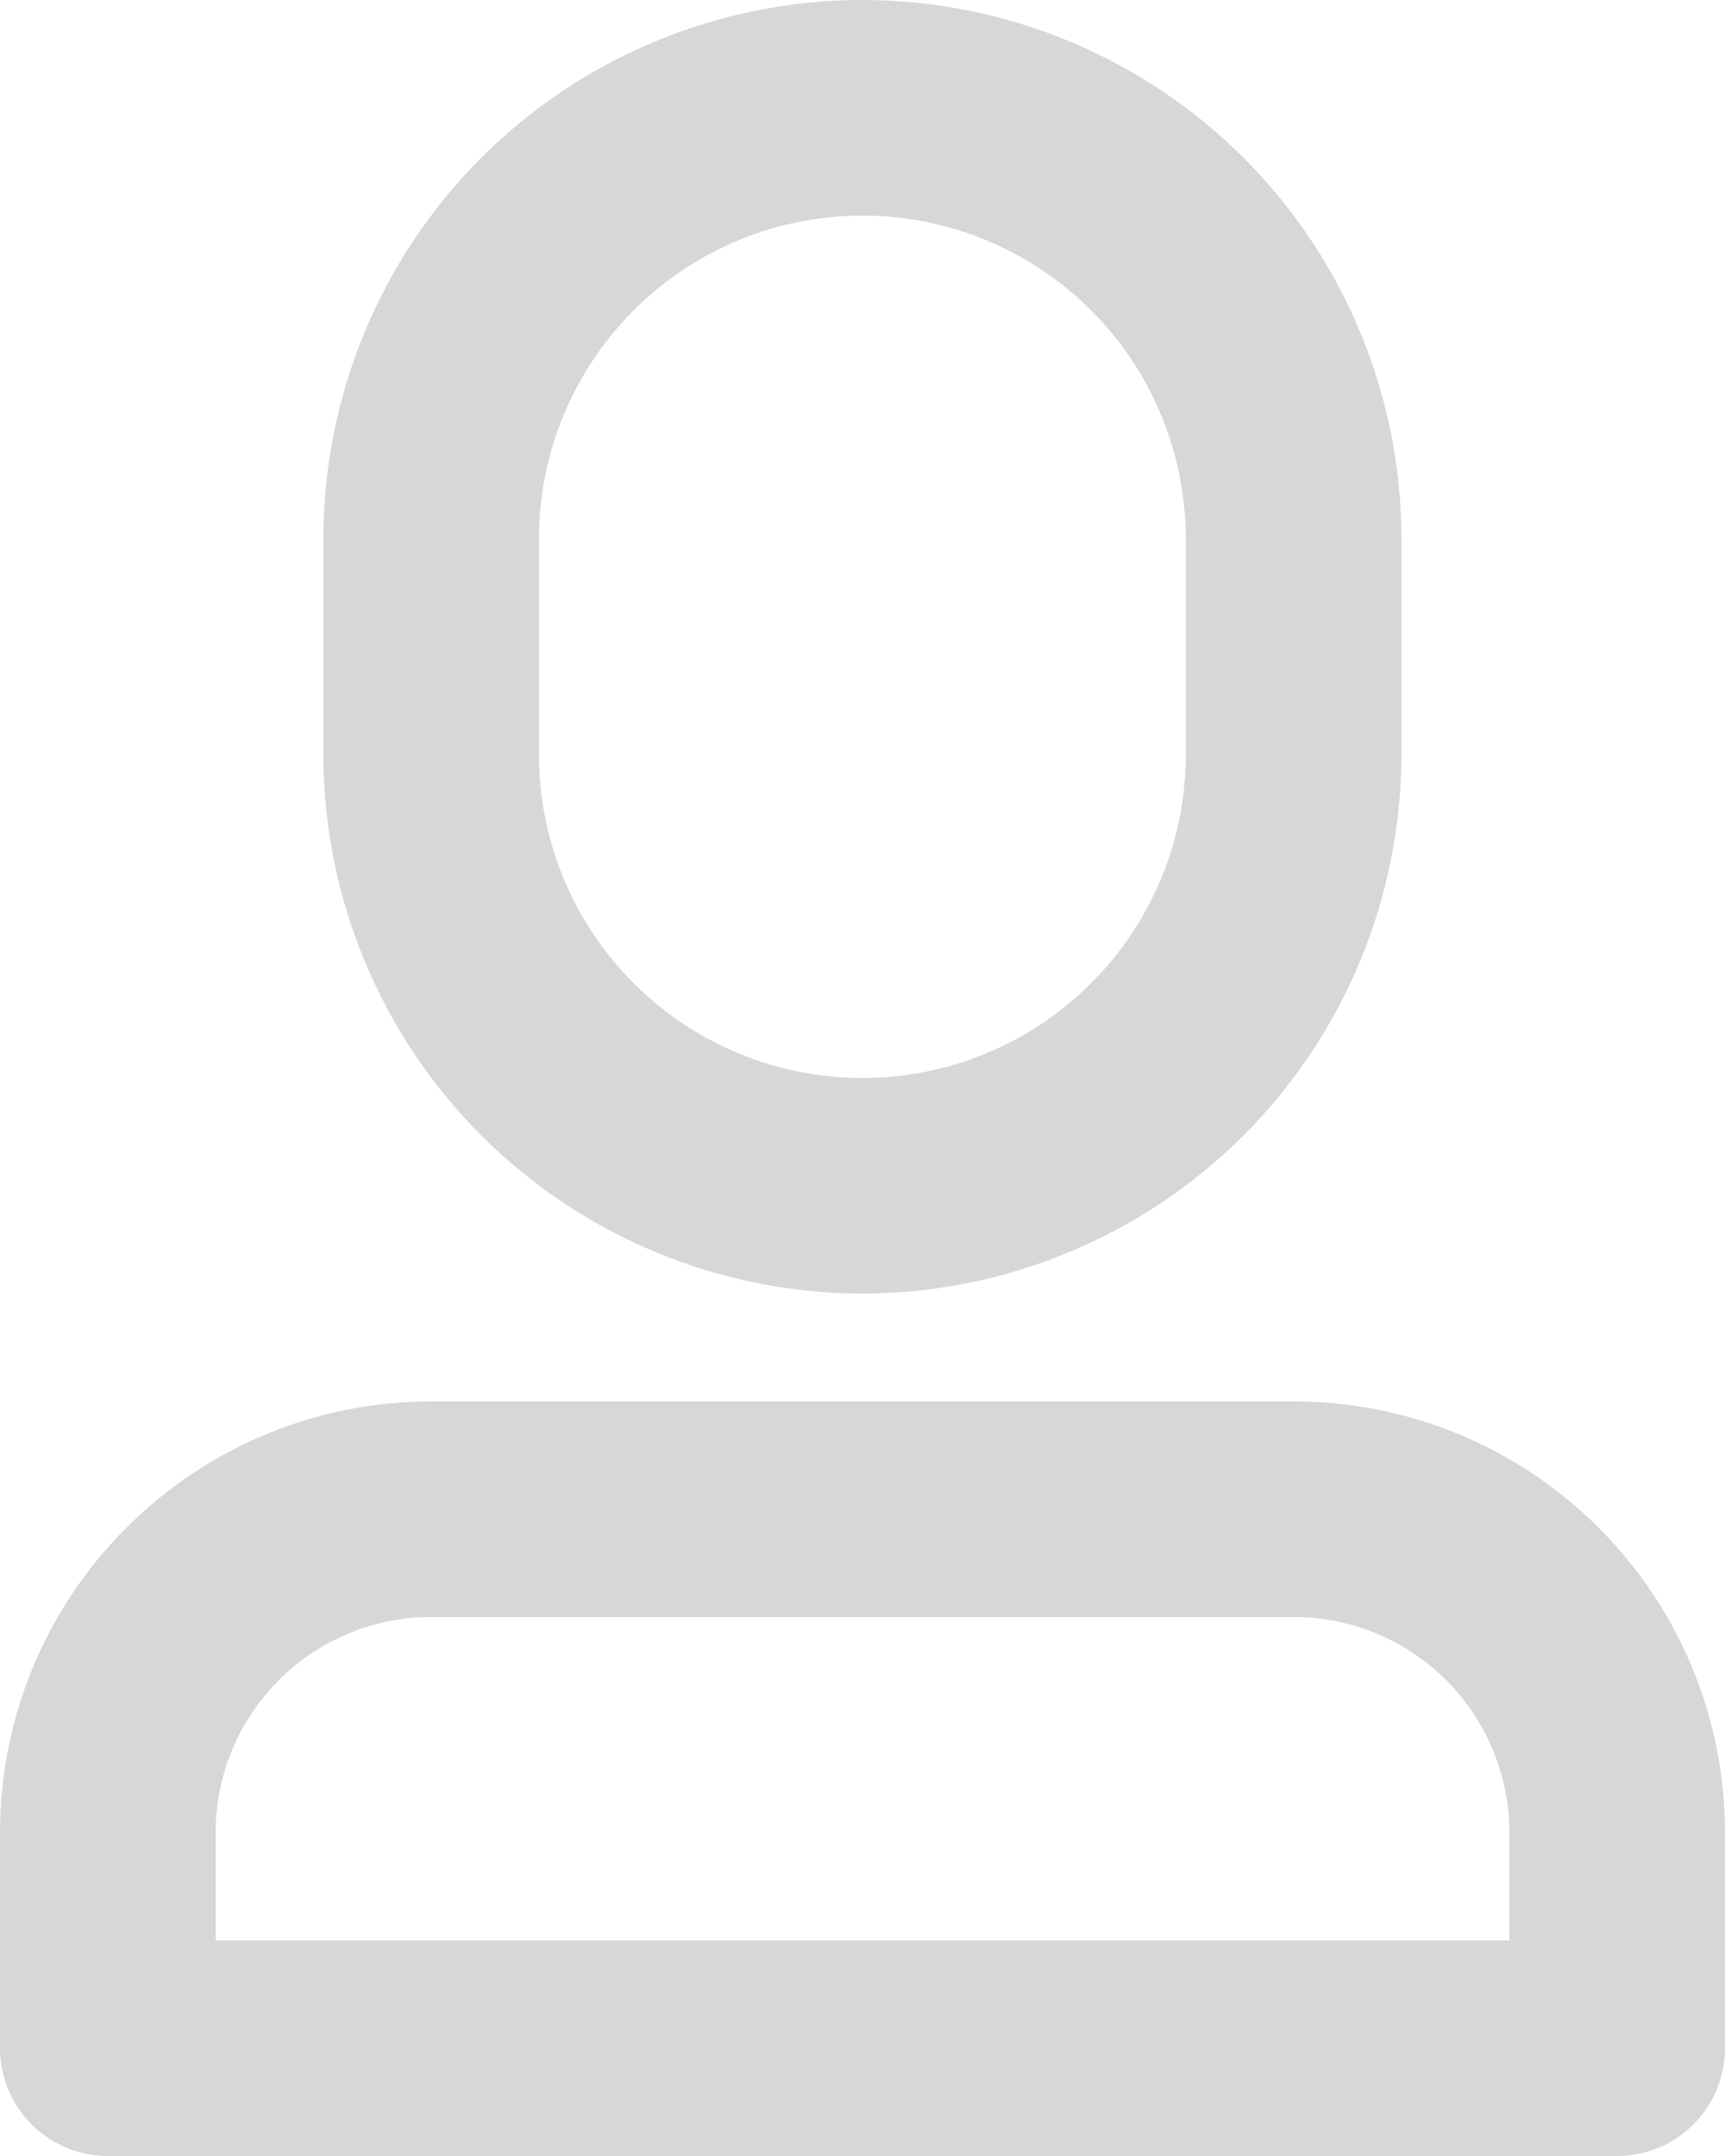
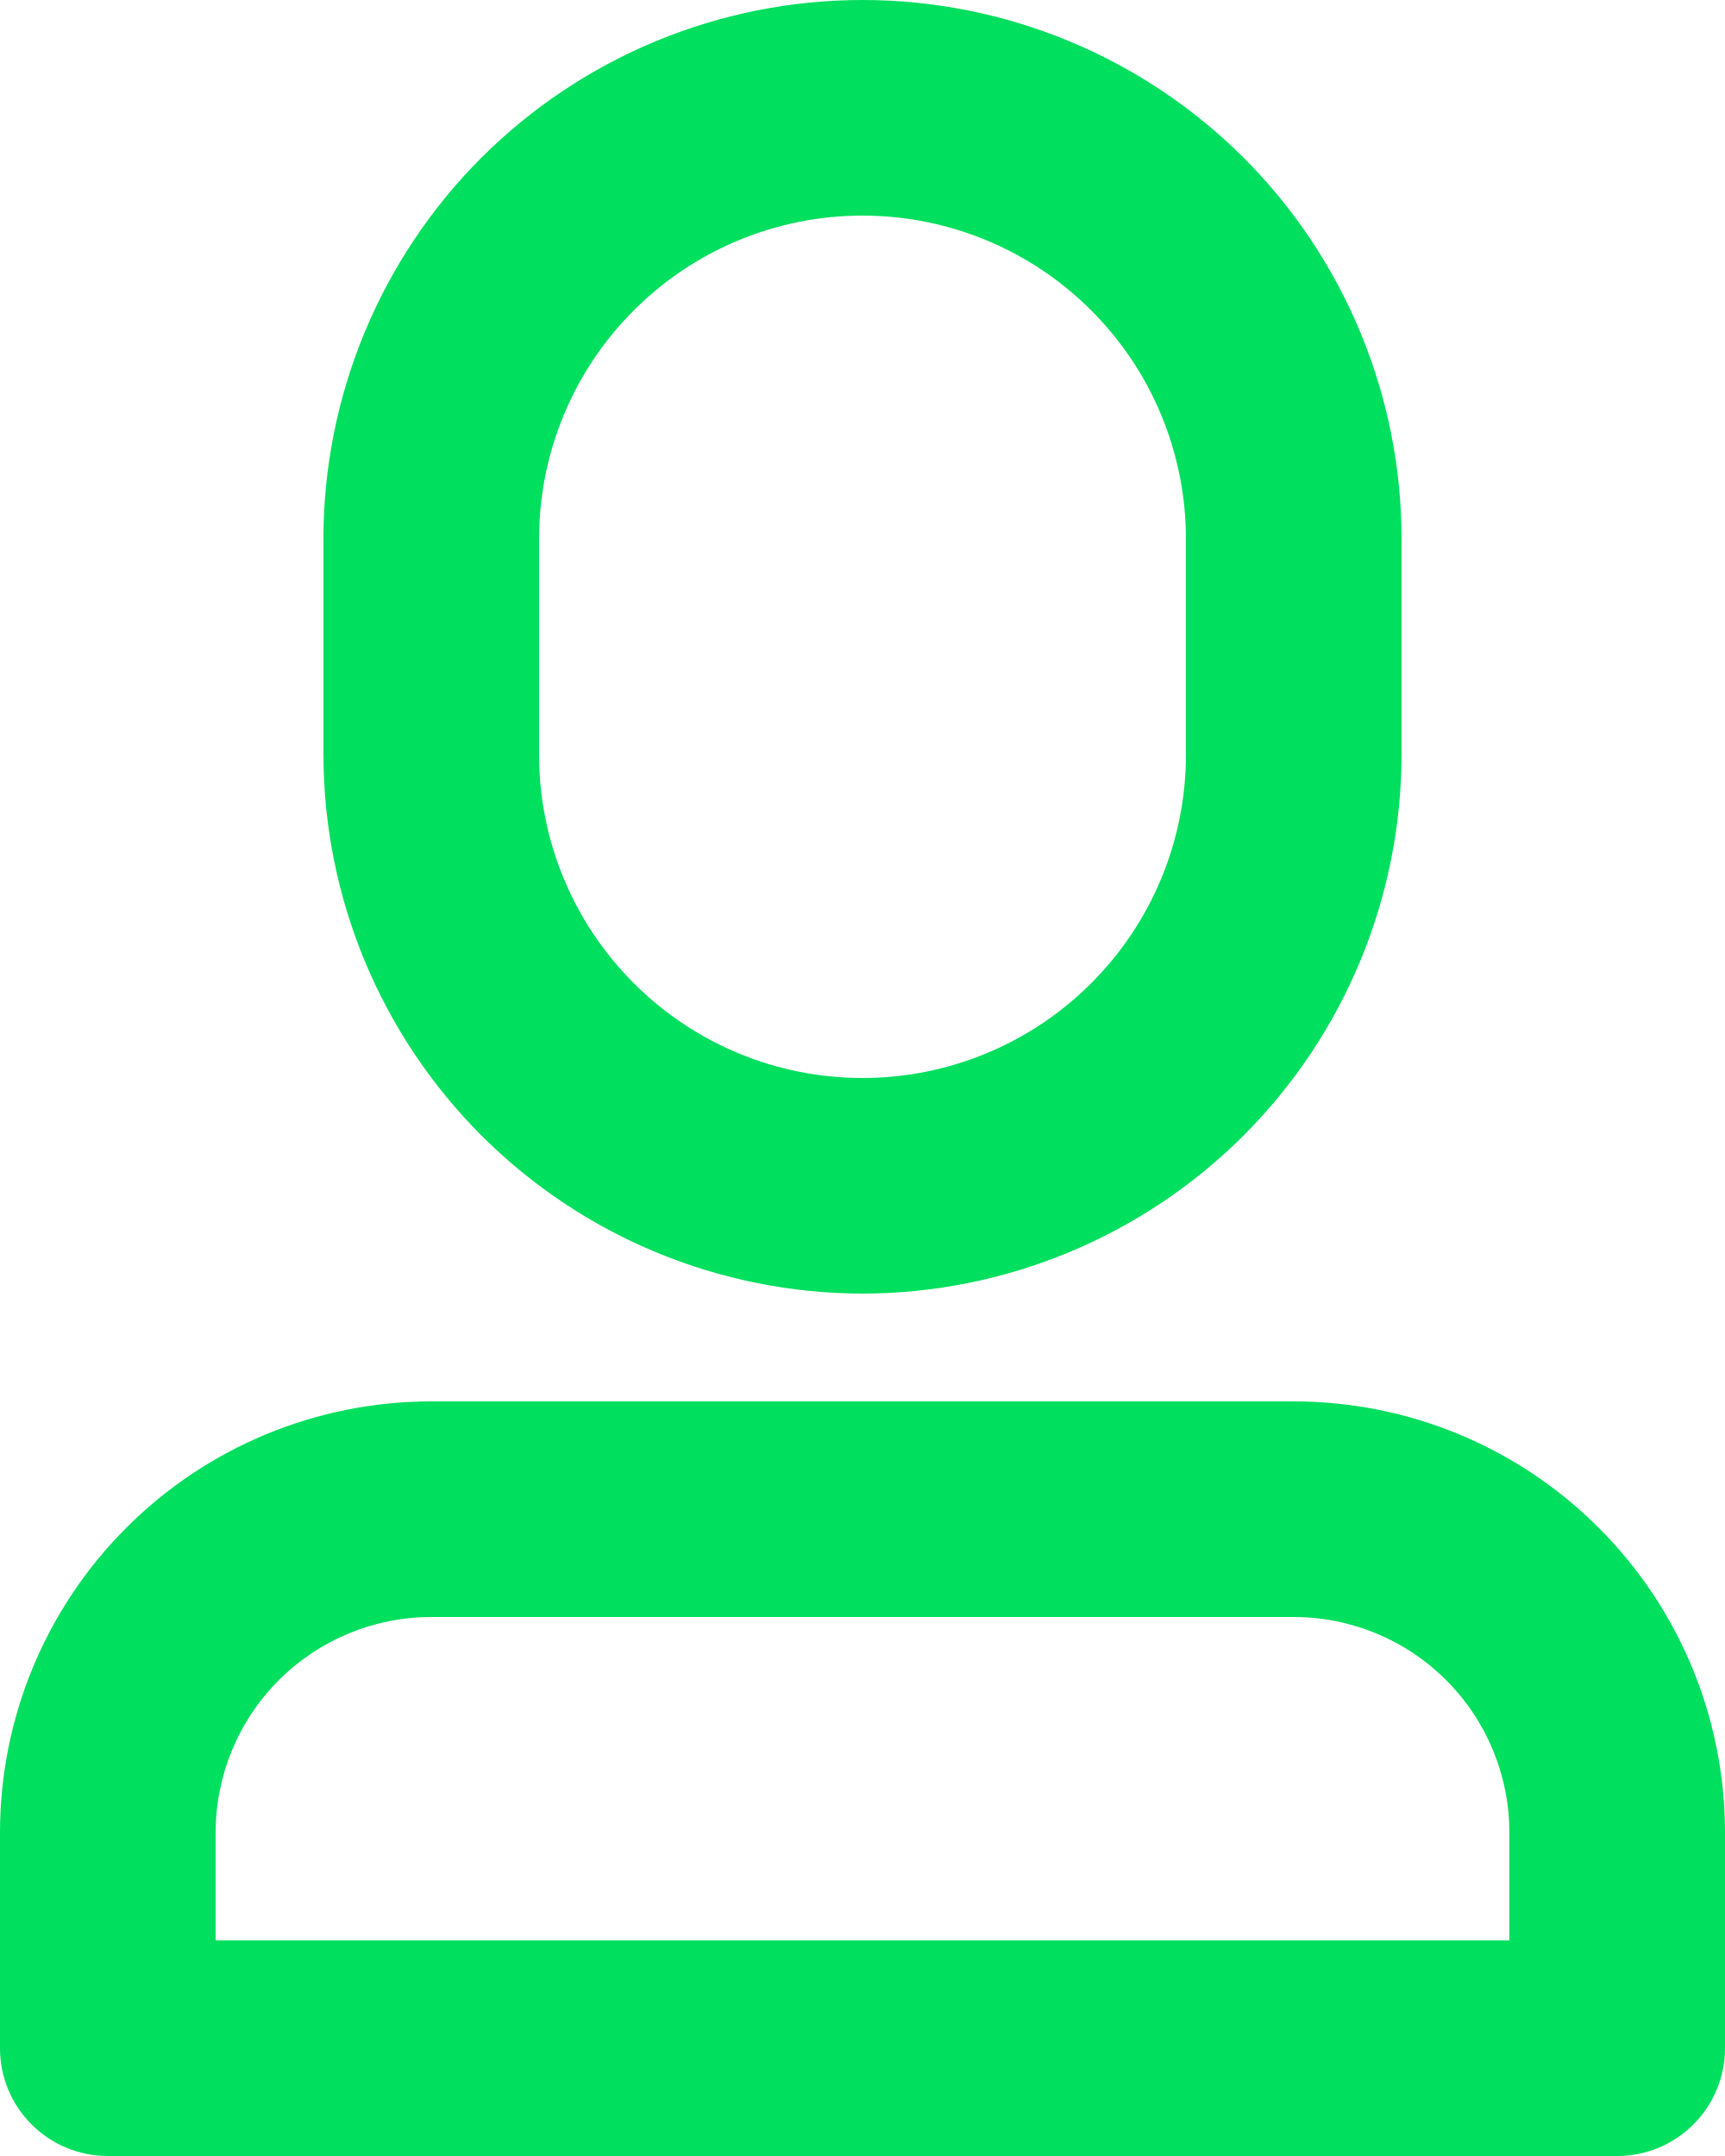
<svg xmlns="http://www.w3.org/2000/svg" width="16" height="20" viewBox="0 0 16 20" fill="none">
-   <path d="M7.999 12C6.673 11.998 5.403 11.471 4.465 10.534C3.528 9.596 3.001 8.326 2.999 7V5C2.999 3.674 3.526 2.402 4.463 1.464C5.401 0.527 6.673 0 7.999 0C9.325 0 10.597 0.527 11.535 1.464C12.472 2.402 12.999 3.674 12.999 5V7C12.997 8.326 12.47 9.596 11.533 10.534C10.595 11.471 9.325 11.998 7.999 12V12ZM7.999 2C7.203 2 6.44 2.316 5.878 2.879C5.315 3.441 4.999 4.204 4.999 5V7C4.999 7.796 5.315 8.559 5.878 9.121C6.44 9.684 7.203 10 7.999 10C8.795 10 9.558 9.684 10.12 9.121C10.683 8.559 10.999 7.796 10.999 7V5C10.999 4.204 10.683 3.441 10.12 2.879C9.558 2.316 8.795 2 7.999 2Z" fill="#D7D7D7" />
-   <path d="M12 15C12.53 15 13.039 15.211 13.414 15.586C13.789 15.961 14 16.47 14 17V18H2V17C2 16.47 2.211 15.961 2.586 15.586C2.961 15.211 3.47 15 4 15H12ZM12 13H4C2.939 13 1.922 13.421 1.172 14.172C0.421 14.922 0 15.939 0 17V19C0 19.265 0.105 19.52 0.293 19.707C0.48 19.895 0.735 20 1 20H15C15.265 20 15.52 19.895 15.707 19.707C15.895 19.52 16 19.265 16 19V17C16 15.939 15.579 14.922 14.828 14.172C14.078 13.421 13.061 13 12 13Z" fill="#D7D7D7" />
+   <path d="M8 12C6.674 11.998 5.404 11.471 4.466 10.534C3.529 9.596 3.002 8.326 3 7V5C3 3.674 3.527 2.402 4.464 1.464C5.402 0.527 6.674 0 8 0C9.326 0 10.598 0.527 11.536 1.464C12.473 2.402 13 3.674 13 5V7C12.998 8.326 12.471 9.596 11.534 10.534C10.596 11.471 9.326 11.998 8 12ZM8 2C7.204 2 6.441 2.316 5.879 2.879C5.316 3.441 5 4.204 5 5V7C5 7.796 5.316 8.559 5.879 9.121C6.441 9.684 7.204 10 8 10C8.796 10 9.559 9.684 10.121 9.121C10.684 8.559 11 7.796 11 7V5C11 4.204 10.684 3.441 10.121 2.879C9.559 2.316 8.796 2 8 2Z" fill="#00DF5E" />
+   <path d="M12 15C12.53 15 13.039 15.211 13.414 15.586C13.789 15.961 14 16.47 14 17V18H2V17C2 16.47 2.211 15.961 2.586 15.586C2.961 15.211 3.47 15 4 15H12ZM12 13H4C2.939 13 1.922 13.421 1.172 14.172C0.421 14.922 0 15.939 0 17V19C0 19.265 0.105 19.52 0.293 19.707C0.48 19.895 0.735 20 1 20H15C15.265 20 15.52 19.895 15.707 19.707C15.895 19.52 16 19.265 16 19V17C16 15.939 15.579 14.922 14.828 14.172C14.078 13.421 13.061 13 12 13Z" fill="#00DF5E" />
</svg>
